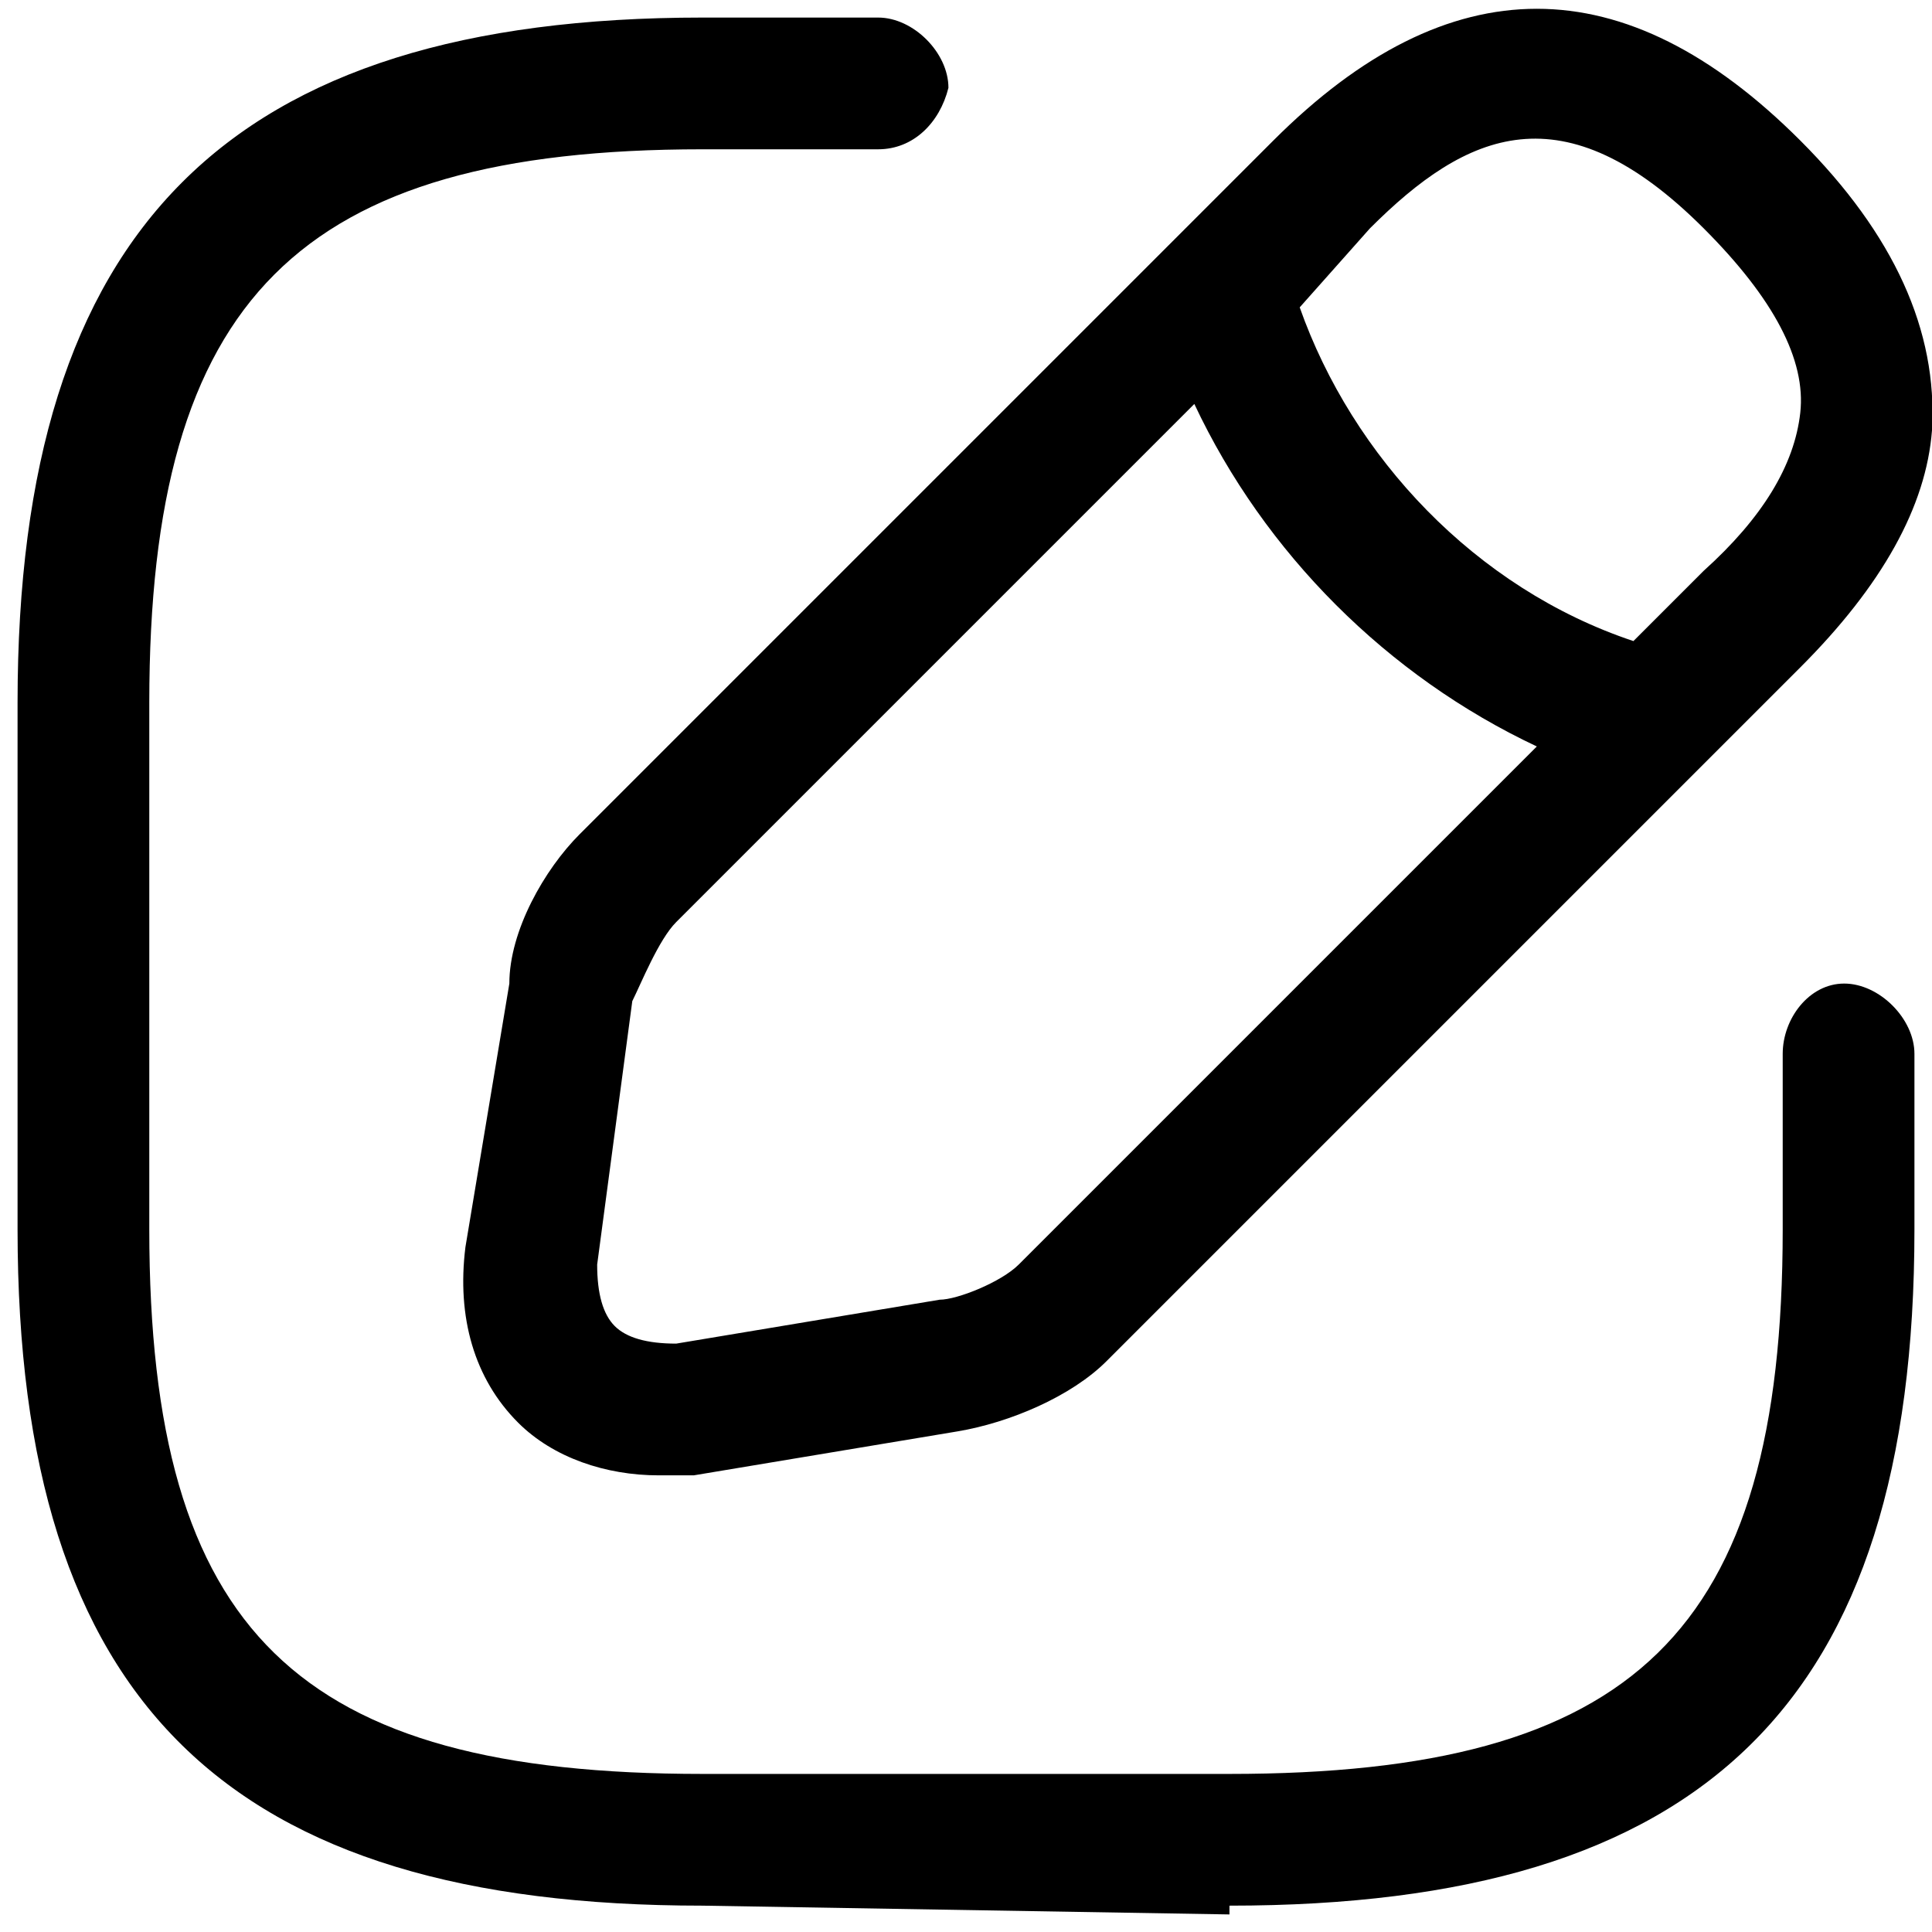
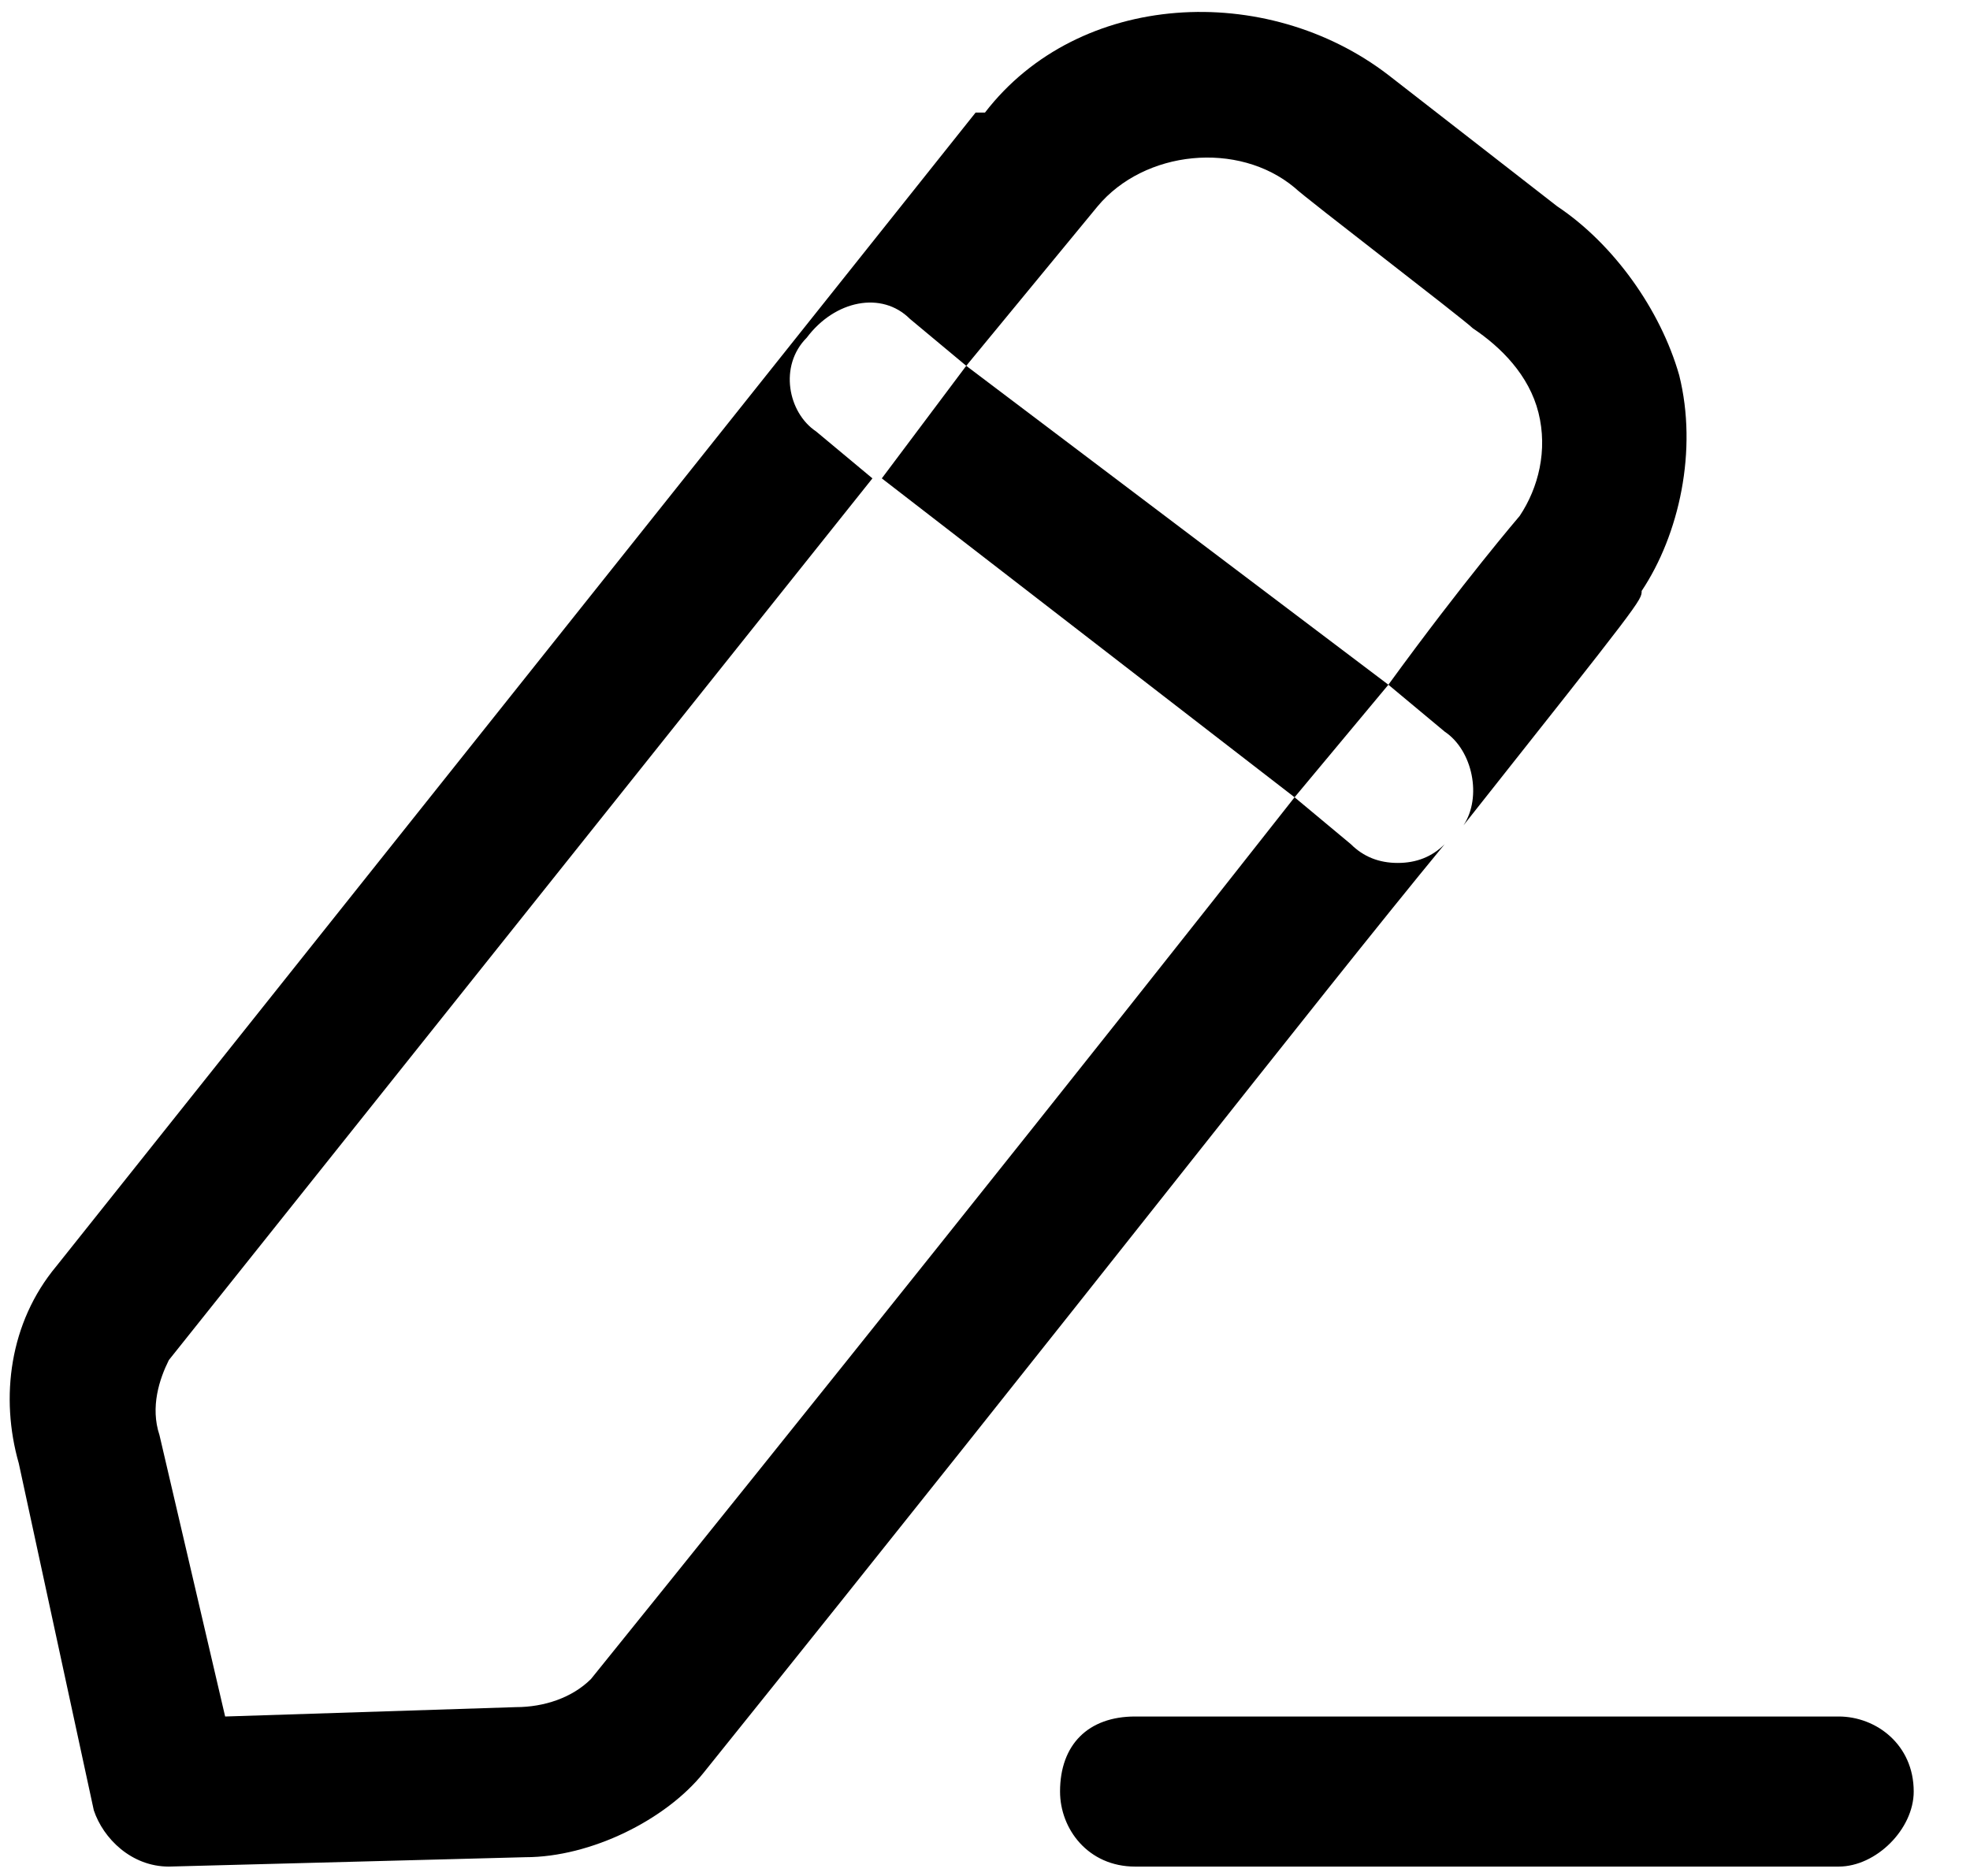
- <svg xmlns="http://www.w3.org/2000/svg" version="1.2" viewBox="0 0 22 22" width="22" height="22">
+ <svg xmlns="http://www.w3.org/2000/svg" version="1.2" viewBox="0 0 21 20" width="21" height="20">
  <style>
		.s0 { fill: #000000 } 
	</style>
-   <path id="edit" fill-rule="evenodd" class="s0" d="m14 21.8l-6-0.1c-5.4 0-7.8-2.3-7.8-7.7v-6c0-5.4 2.4-7.8 7.8-7.8h2c0.4 0 0.8 0.4 0.8 0.8-0.1 0.4-0.4 0.7-0.8 0.7h-2c-4.6 0-6.3 1.7-6.3 6.3v6c0 4.6 1.7 6.2 6.3 6.2h6c4.6 0 6.3-1.6 6.3-6.2v-2c0-0.4 0.3-0.8 0.7-0.8 0.4 0 0.8 0.4 0.8 0.8v2c0 5.4-2.4 7.7-7.8 7.7zm-6.5-5c-0.6 0-1.2-0.2-1.6-0.6-0.5-0.5-0.7-1.2-0.6-2l0.5-3c0-0.6 0.4-1.3 0.8-1.7l6.7-6.7q0.1-0.1 0.2-0.2l1-1q3-3 6 0 1.6 1.6 1.5 3.3-0.1 1.3-1.5 2.7l-1.1 1.1q0 0-0.1 0.1l-6.7 6.7c-0.4 0.4-1.1 0.7-1.7 0.8l-3 0.5q-0.2 0-0.4 0zm8.1-14.2l-0.8 0.9c0.6 1.7 2 3.2 3.8 3.8l0.8-0.8q1-0.9 1.1-1.8 0.1-0.9-1.1-2.1c-1.6-1.6-2.7-1.1-3.8 0zm-7.9 7.9c-0.2 0.2-0.4 0.7-0.5 0.9l-0.4 3q0 0.5 0.2 0.7 0.2 0.2 0.7 0.2l3-0.5c0.2 0 0.7-0.2 0.9-0.4l5.9-5.9c-1.7-0.8-3.1-2.2-3.9-3.9z" />
+   <path id="edit" fill-rule="evenodd" class="s0" d="m19.6 19.9h-7.5c-0.5 0-0.8-0.4-0.8-0.8 0-0.5 0.3-0.8 0.8-0.8h7.5c0.4 0 0.8 0.3 0.8 0.8 0 0.4-0.4 0.8-0.8 0.8zm-17.8 0c-0.4 0-0.7-0.3-0.8-0.6l-0.8-3.7c-0.2-0.7-0.1-1.5 0.4-2.1l9.8-12.3q0 0 0.1 0c1-1.3 3-1.4 4.3-0.4 0 0 1.8 1.4 1.8 1.4 0.6 0.4 1.1 1.1 1.3 1.8 0.2 0.8 0 1.7-0.4 2.3 0 0.1 0 0.1-1.9 2.5 0.2-0.3 0.1-0.8-0.2-1l-0.6-0.5c0.8-1.1 1.4-1.8 1.4-1.8 0.2-0.3 0.3-0.7 0.2-1.1-0.1-0.4-0.4-0.7-0.7-0.9-0.1-0.1-1.8-1.4-1.9-1.5-0.6-0.5-1.6-0.4-2.1 0.2l-1.4 1.7-0.6-0.5c-0.3-0.3-0.8-0.2-1.1 0.2-0.3 0.3-0.2 0.8 0.1 1l0.6 0.5-7.5 9.4c-0.1 0.2-0.2 0.5-0.1 0.8l0.7 3 3.1-0.1c0.3 0 0.6-0.1 0.8-0.3 2.1-2.6 5.3-6.6 7.5-9.4l0.6 0.5q0.2 0.2 0.5 0.2 0.3 0 0.5-0.2c-1.4 1.7-3.8 4.8-7.9 9.9-0.4 0.5-1.2 0.9-1.9 0.9l-3.8 0.1zm13.7-11q0.1-0.1 0.1-0.1-0.1 0.1-0.2 0.2 0.1-0.1 0.1-0.1zm-5.2-5l-0.9 1.2 4.4 3.4q0.5-0.6 1-1.2z" />
</svg>
